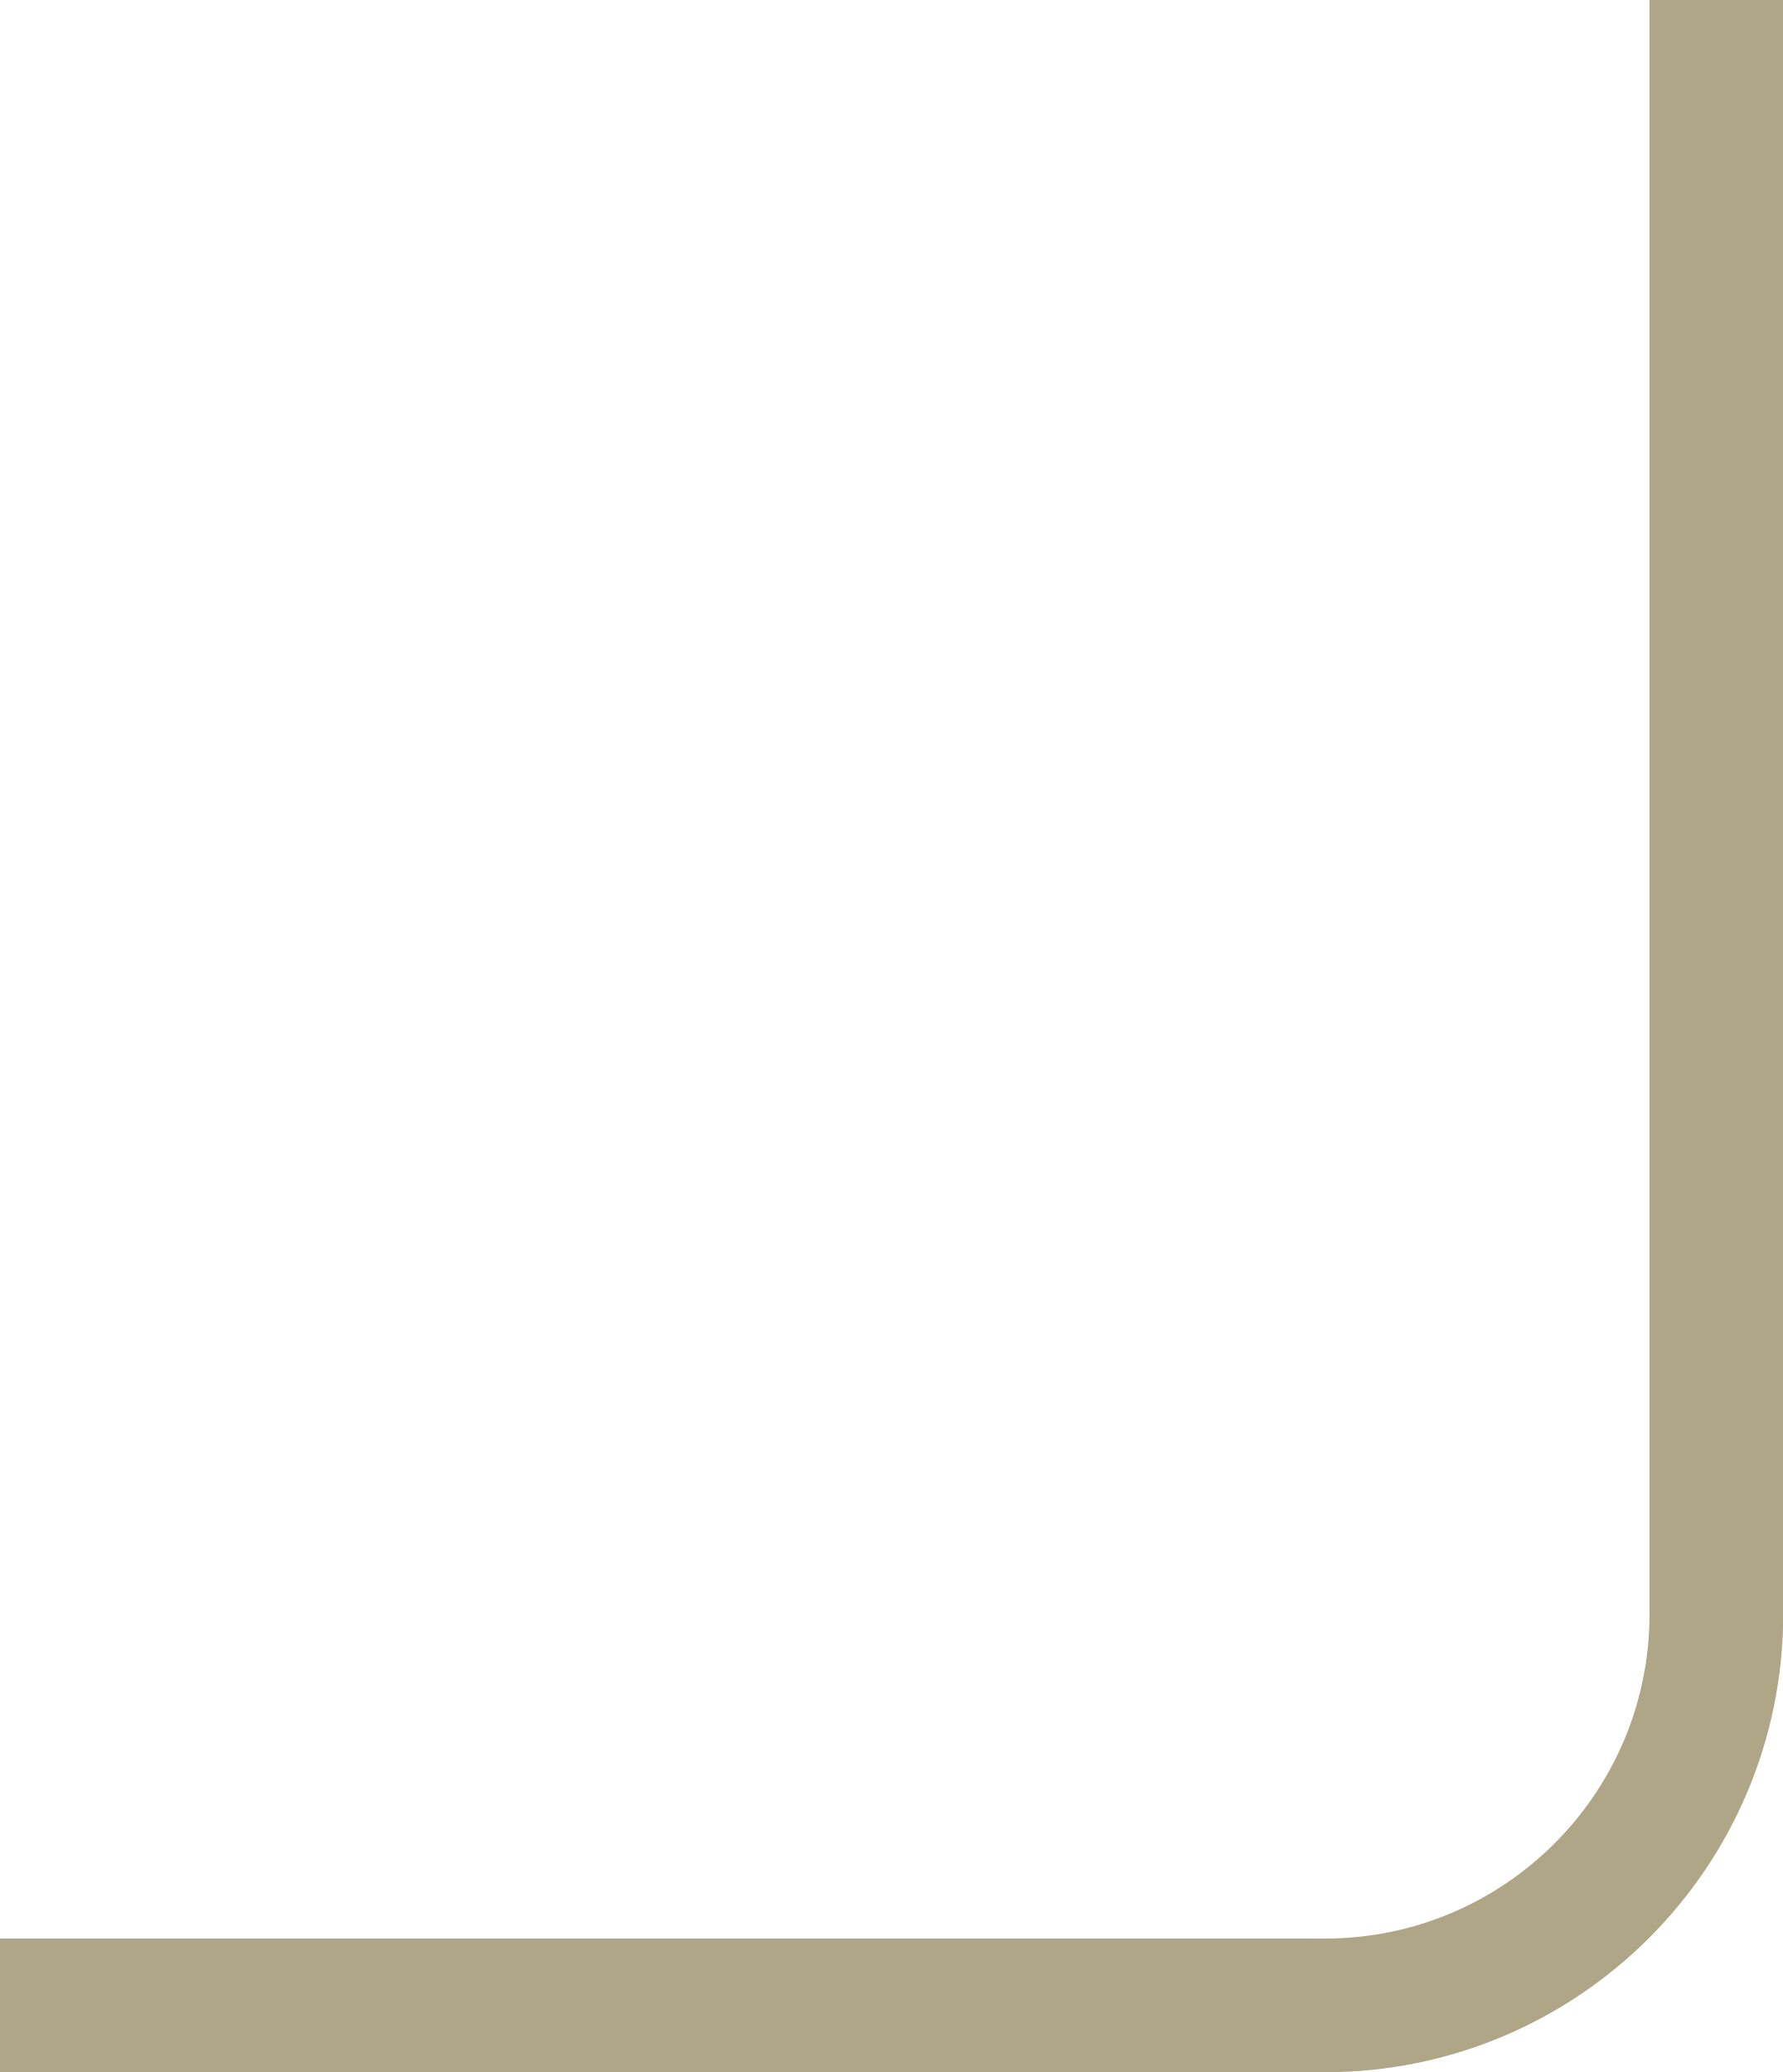
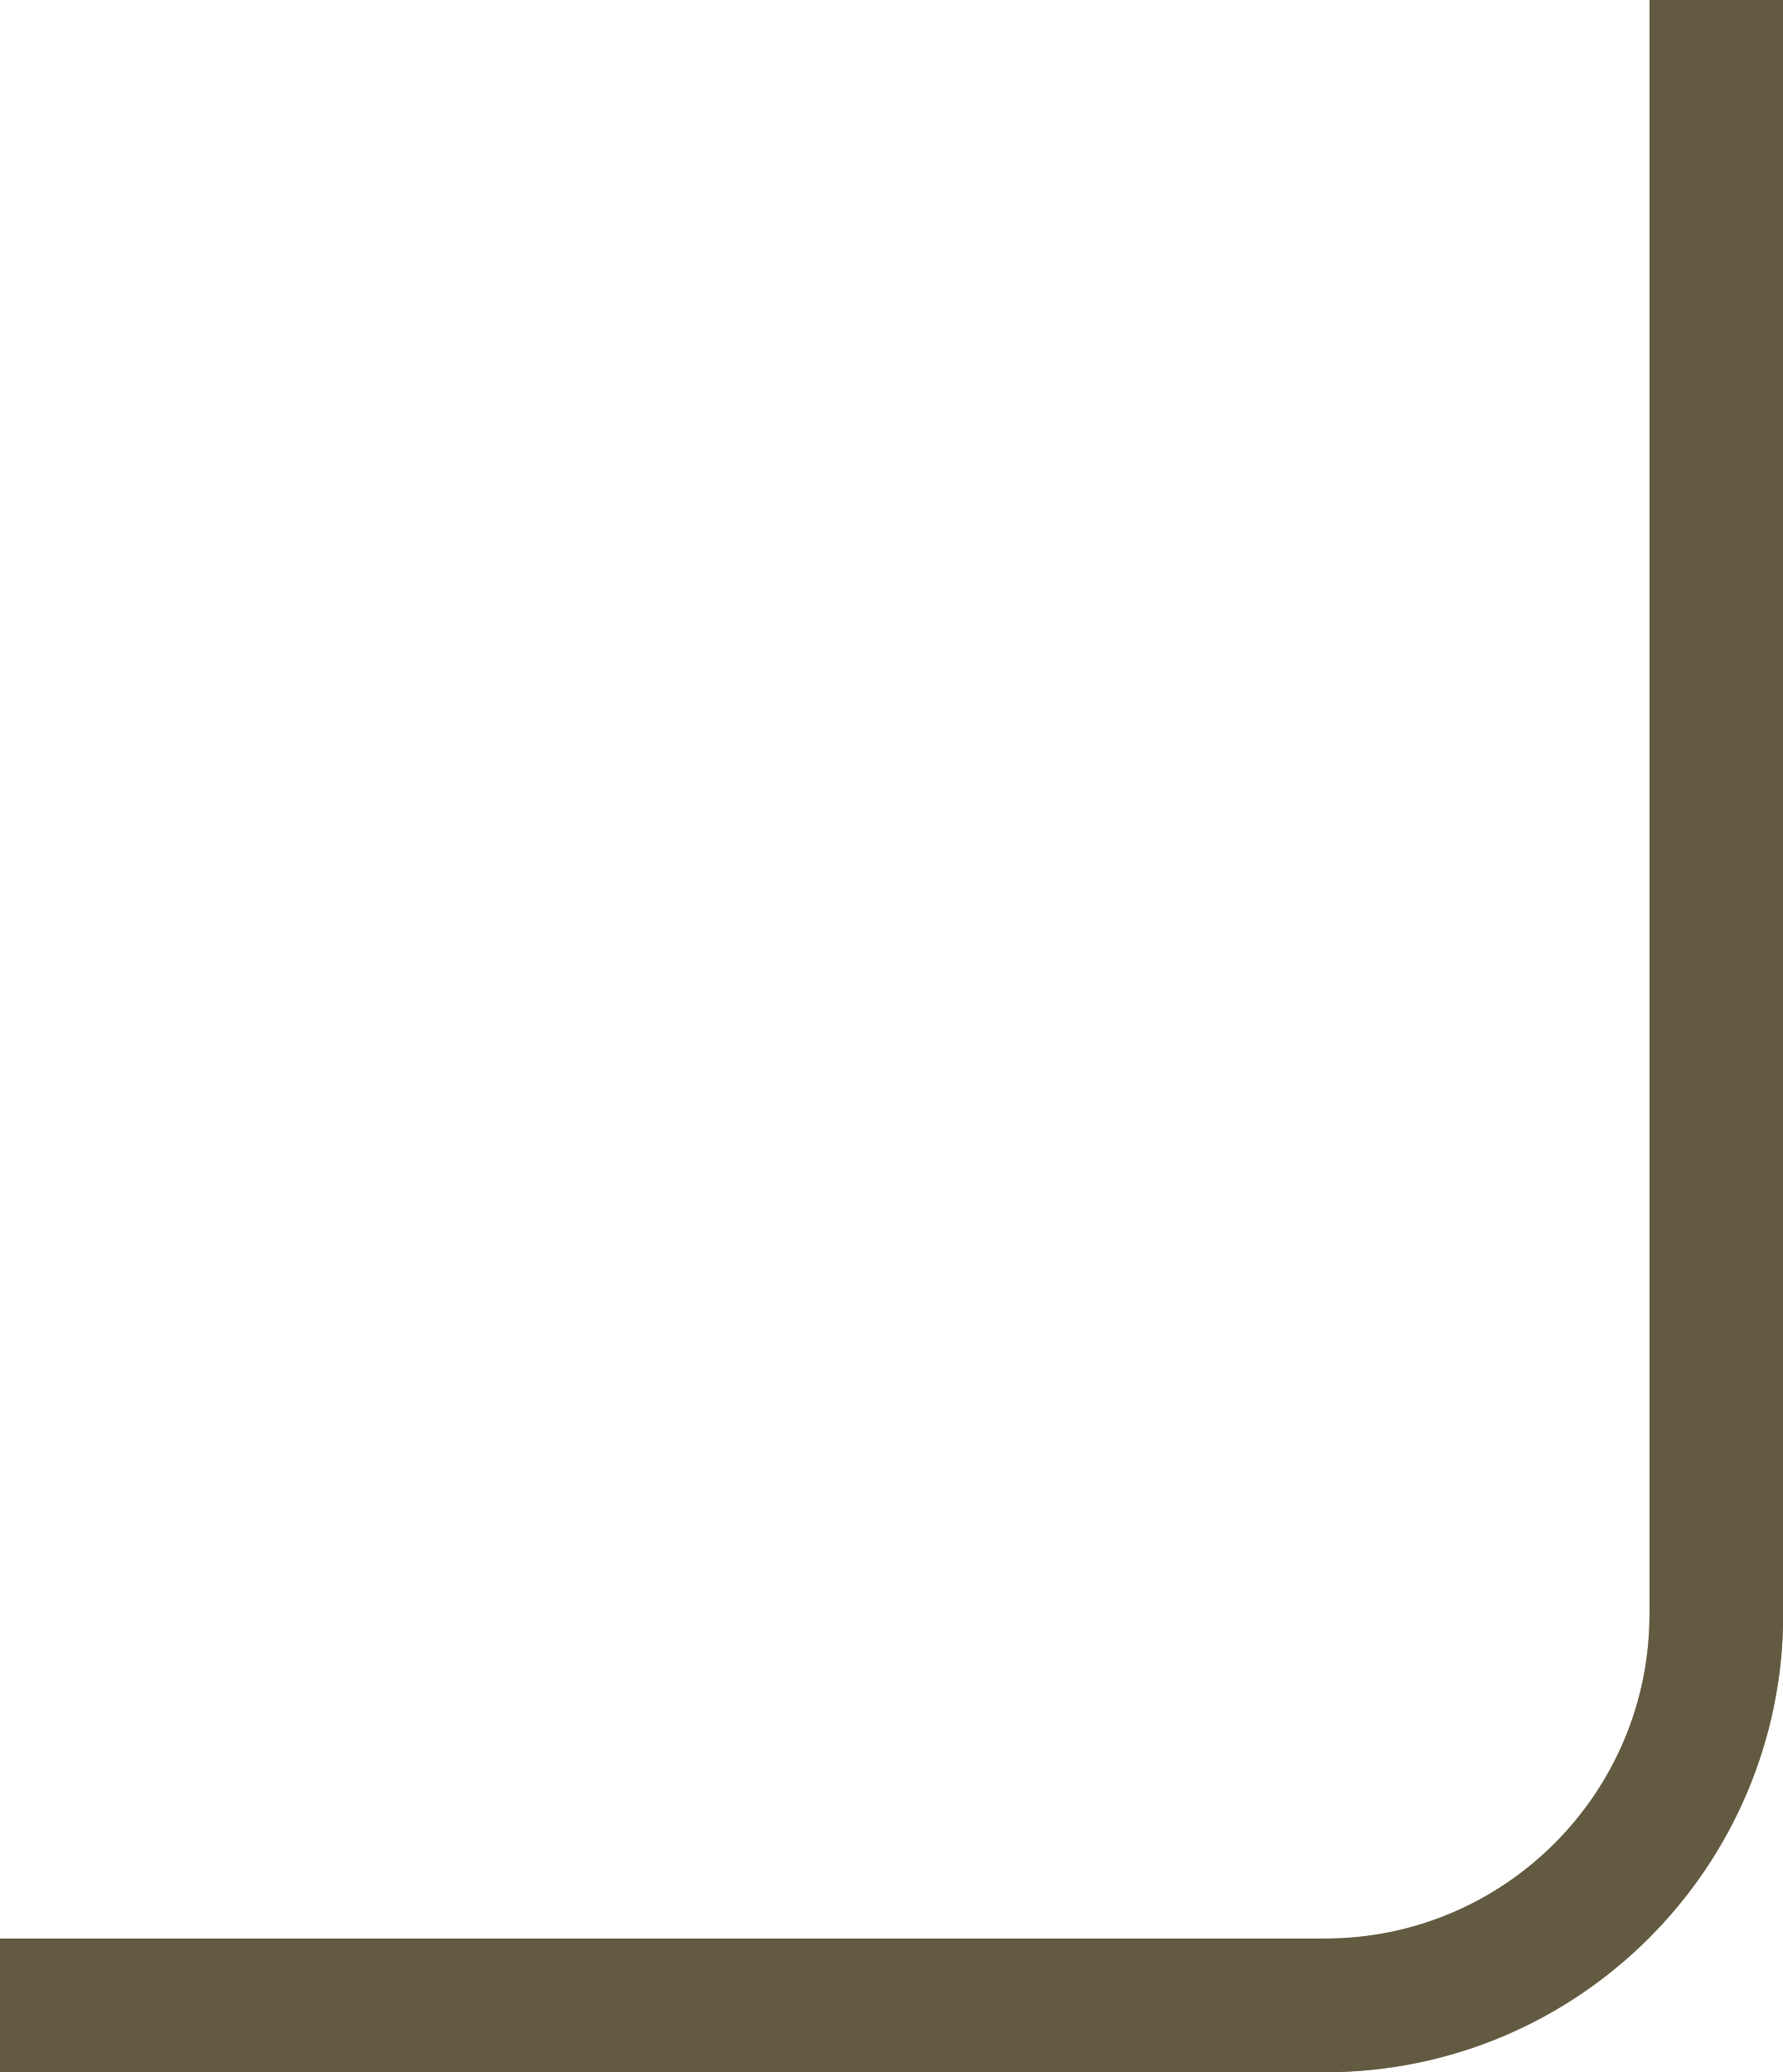
<svg xmlns="http://www.w3.org/2000/svg" id="Layer_1" data-name="Layer 1" viewBox="0 0 146.66 170.48">
  <path d="M0,165H109a32.2,32.2,0,0,0,32.2-32.19V0" fill="none" stroke="#afa587" stroke-miterlimit="10" stroke-width="11" />
+   <path d="M0,165H109a32.2,32.2,0,0,0,32.2-32.19V0" fill="none" stroke="#625a41" stroke-miterlimit="10" stroke-width="11" />
</svg>
